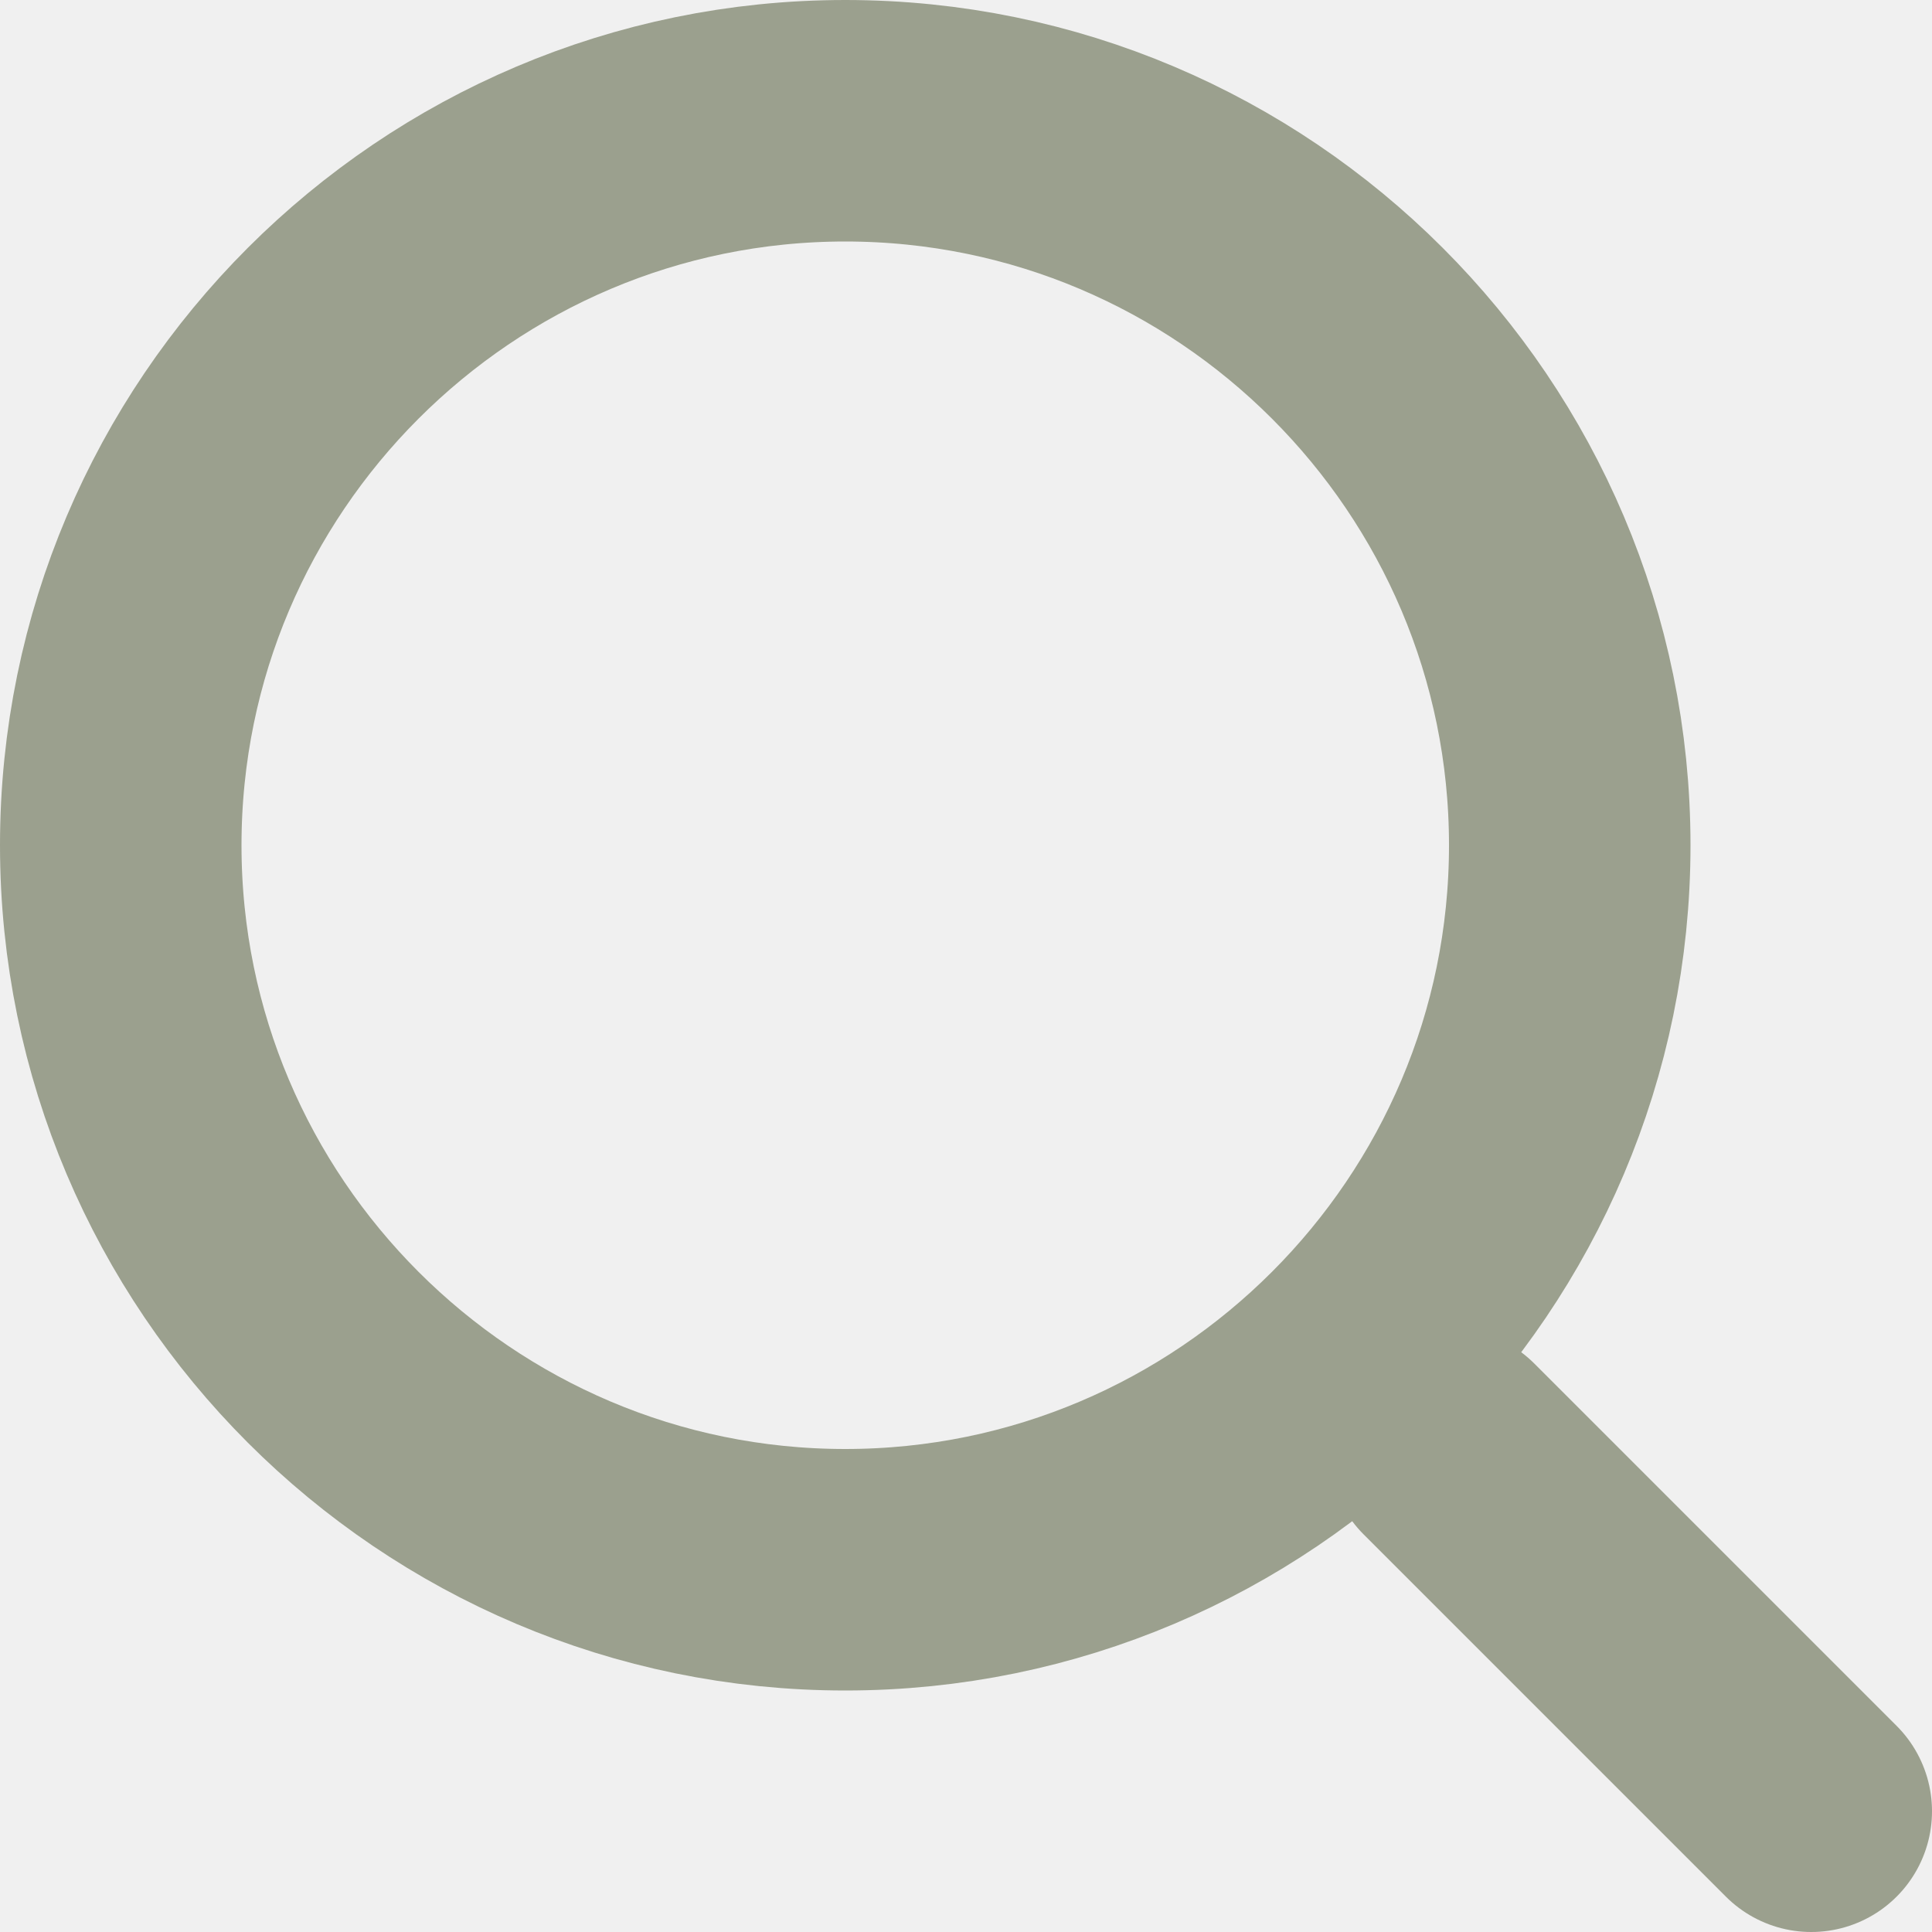
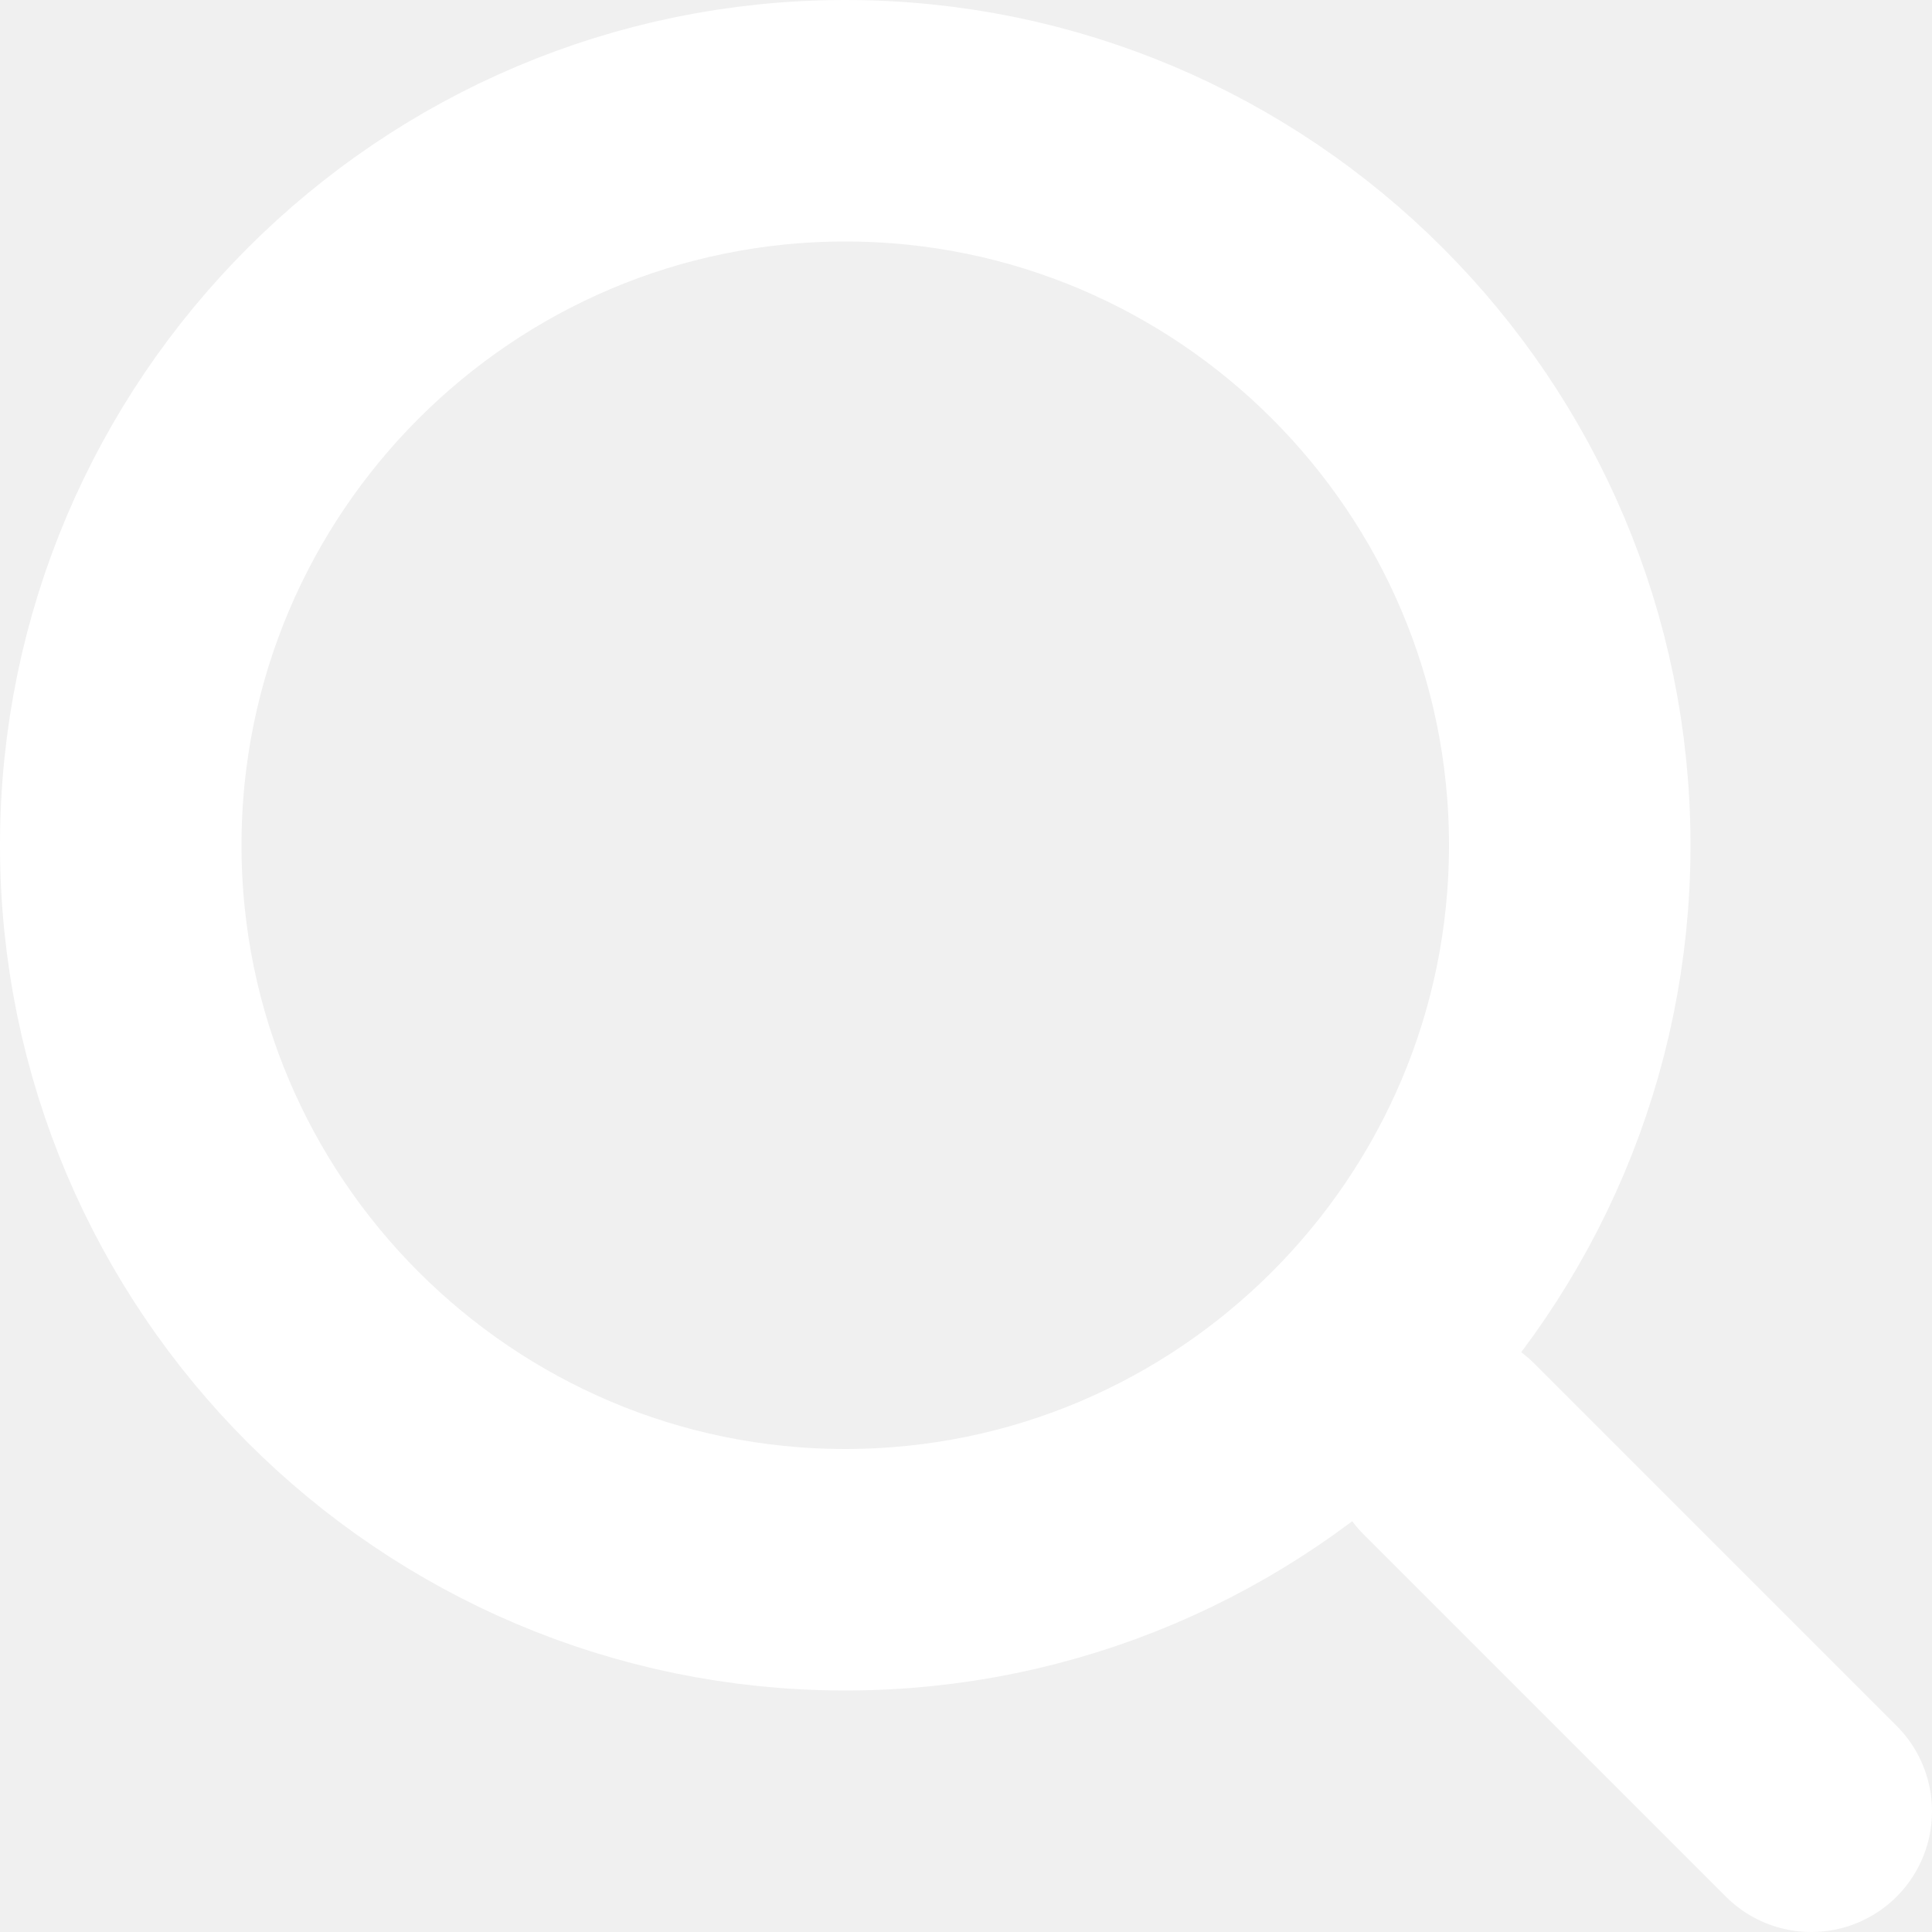
<svg xmlns="http://www.w3.org/2000/svg" xmlns:xlink="http://www.w3.org/1999/xlink" version="1.1" id="Слой_1" x="0px" y="0px" width="16px" height="16px" viewBox="0 0 16 16" enable-background="new 0 0 16 16" xml:space="preserve">
  <g>
    <defs>
      <rect id="SVGID_1_" width="16" height="16" />
    </defs>
    <clipPath id="SVGID_2_">
      <use xlink:href="#SVGID_1_" overflow="visible" />
    </clipPath>
-     <path clip-path="url(#SVGID_2_)" fill="none" stroke="#9BA08E" stroke-width="2" d="M7,13c3.308,0,6-2.692,6-6s-2.692-6-6-6   S1,3.692,1,7S3.692,13,7,13z" />
-     <line clip-path="url(#SVGID_2_)" fill="none" stroke="#9BA08E" stroke-width="2" stroke-linecap="round" stroke-linejoin="round" x1="12" y1="12" x2="15" y2="15" />
+     <path clip-path="url(#SVGID_2_)" fill="none" stroke="#fff" stroke-width="2" d="M7,13c3.308,0,6-2.692,6-6s-2.692-6-6-6   S1,3.692,1,7S3.692,13,7,13z" />
+     <line clip-path="url(#SVGID_2_)" fill="none" stroke="#fff" stroke-width="2" stroke-linecap="round" stroke-linejoin="round" x1="12" y1="12" x2="15" y2="15" />
  </g>
</svg>
